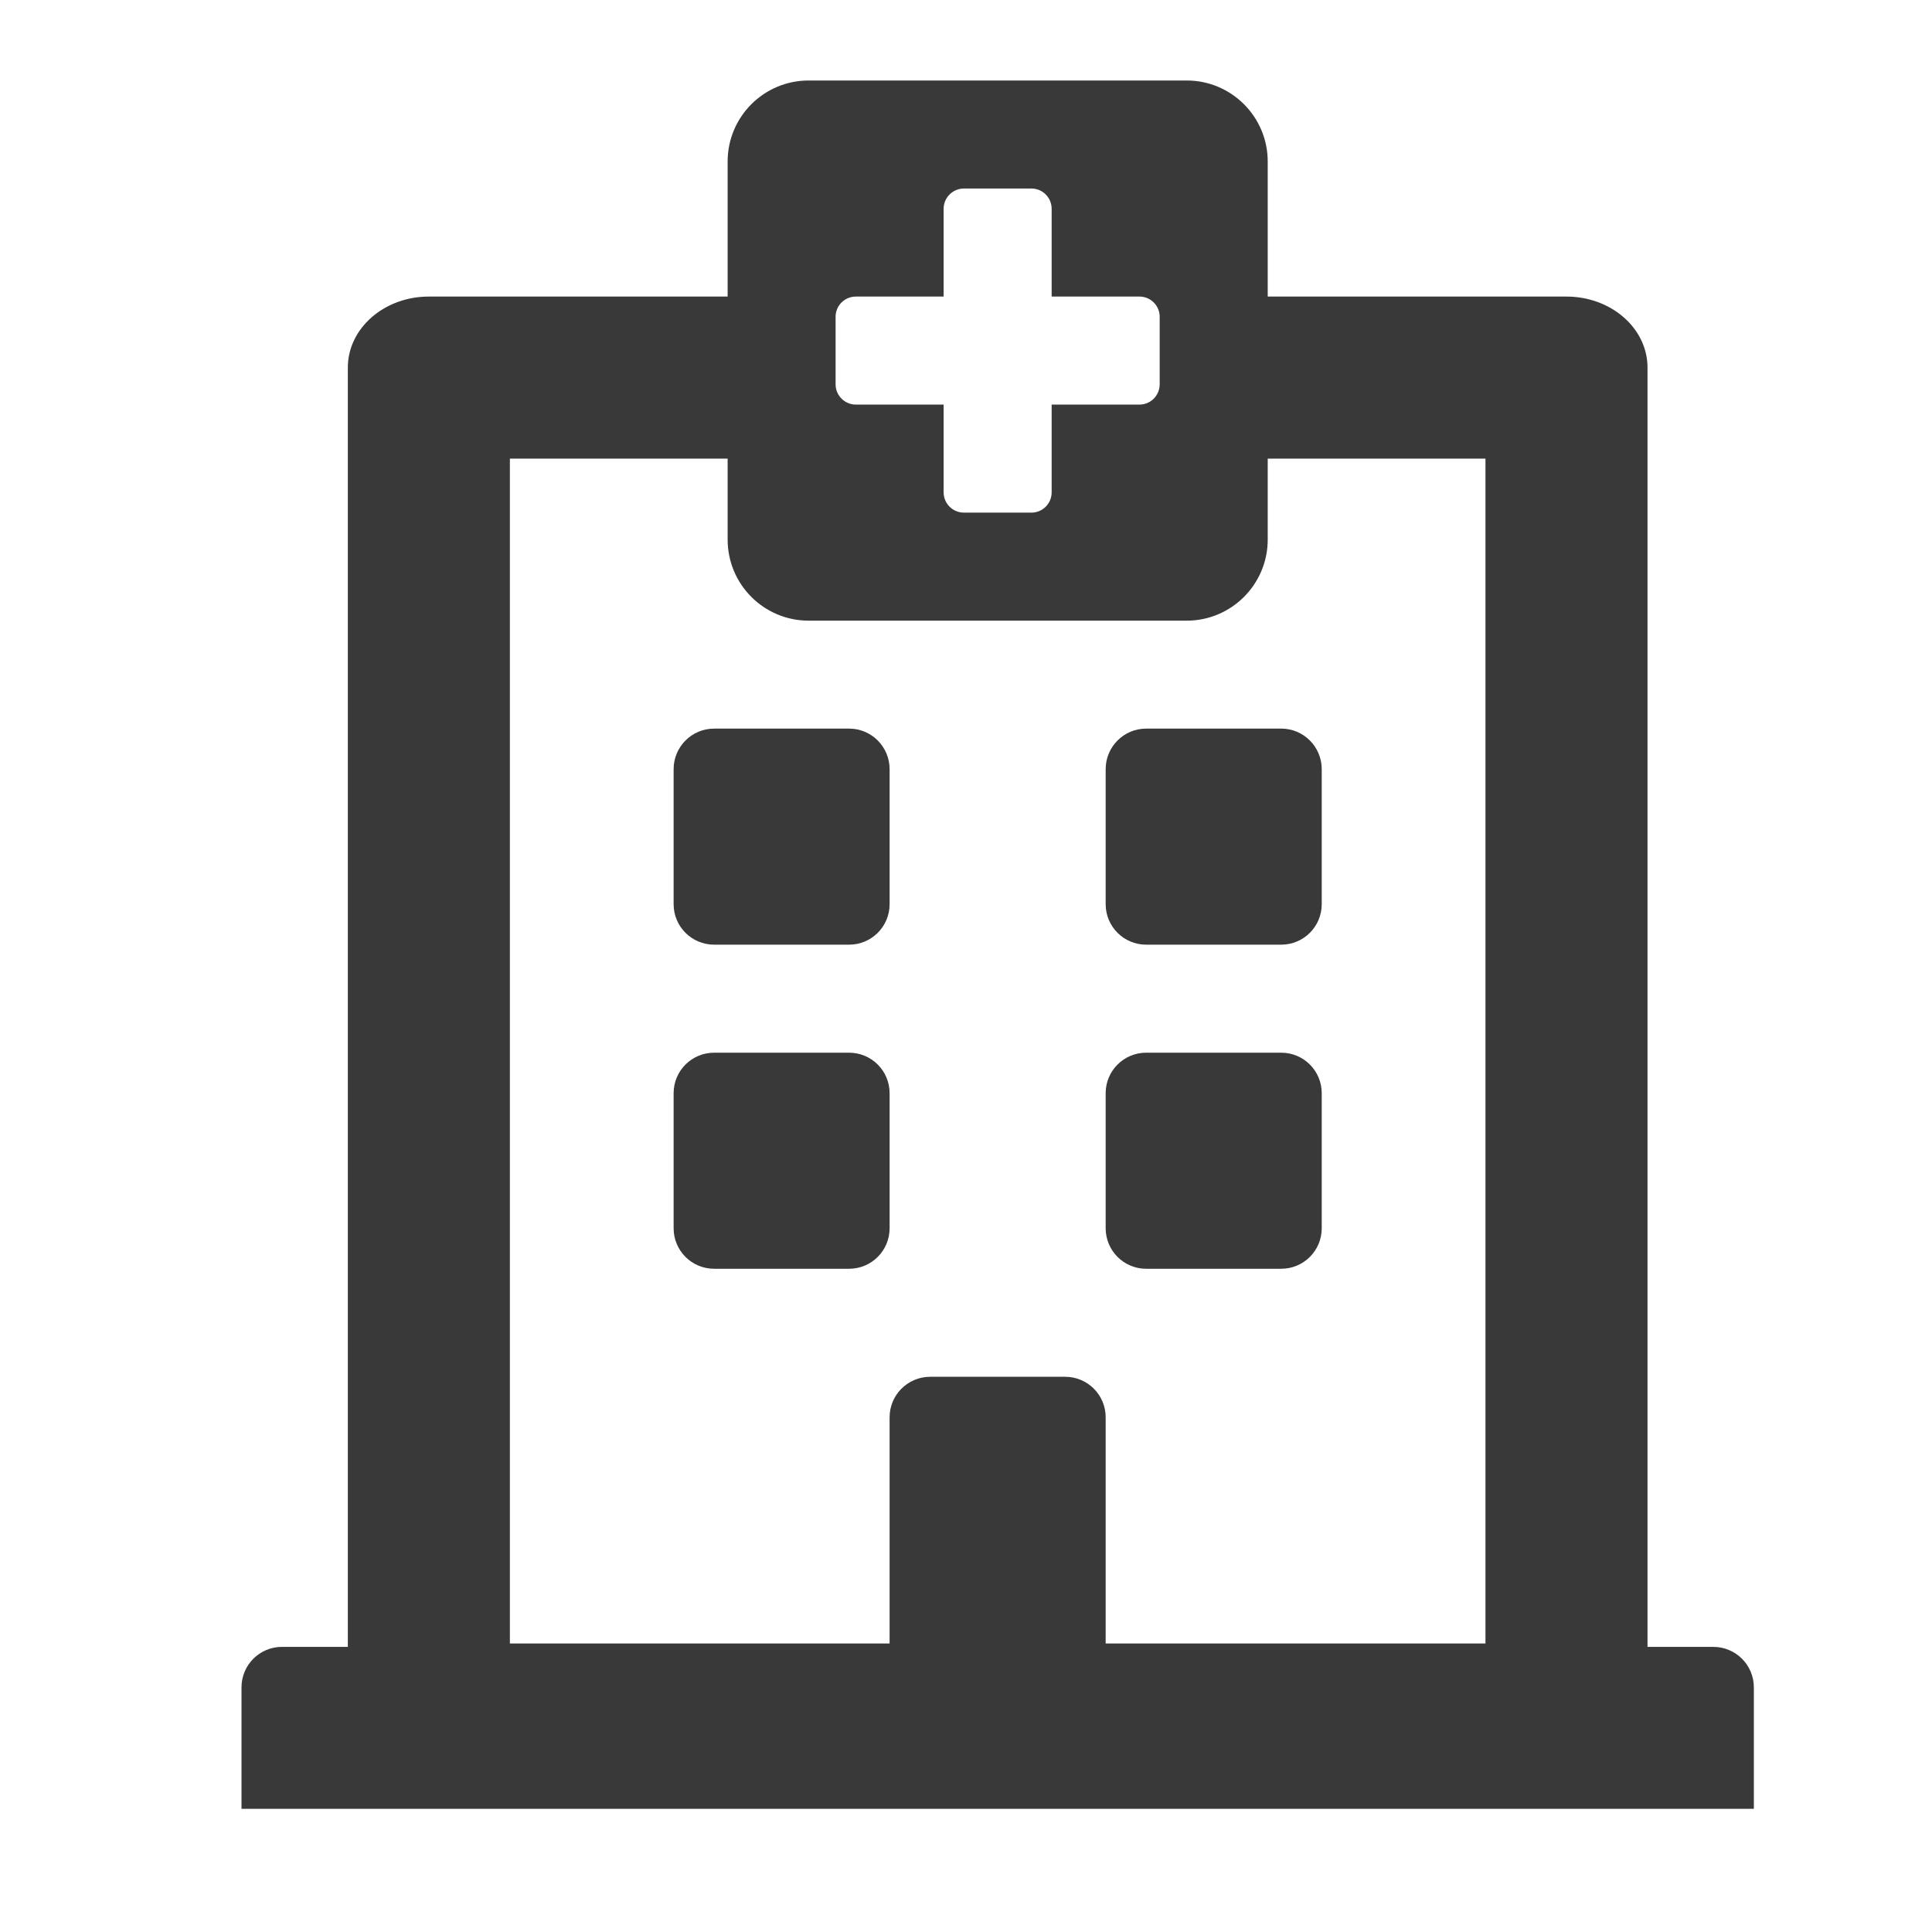
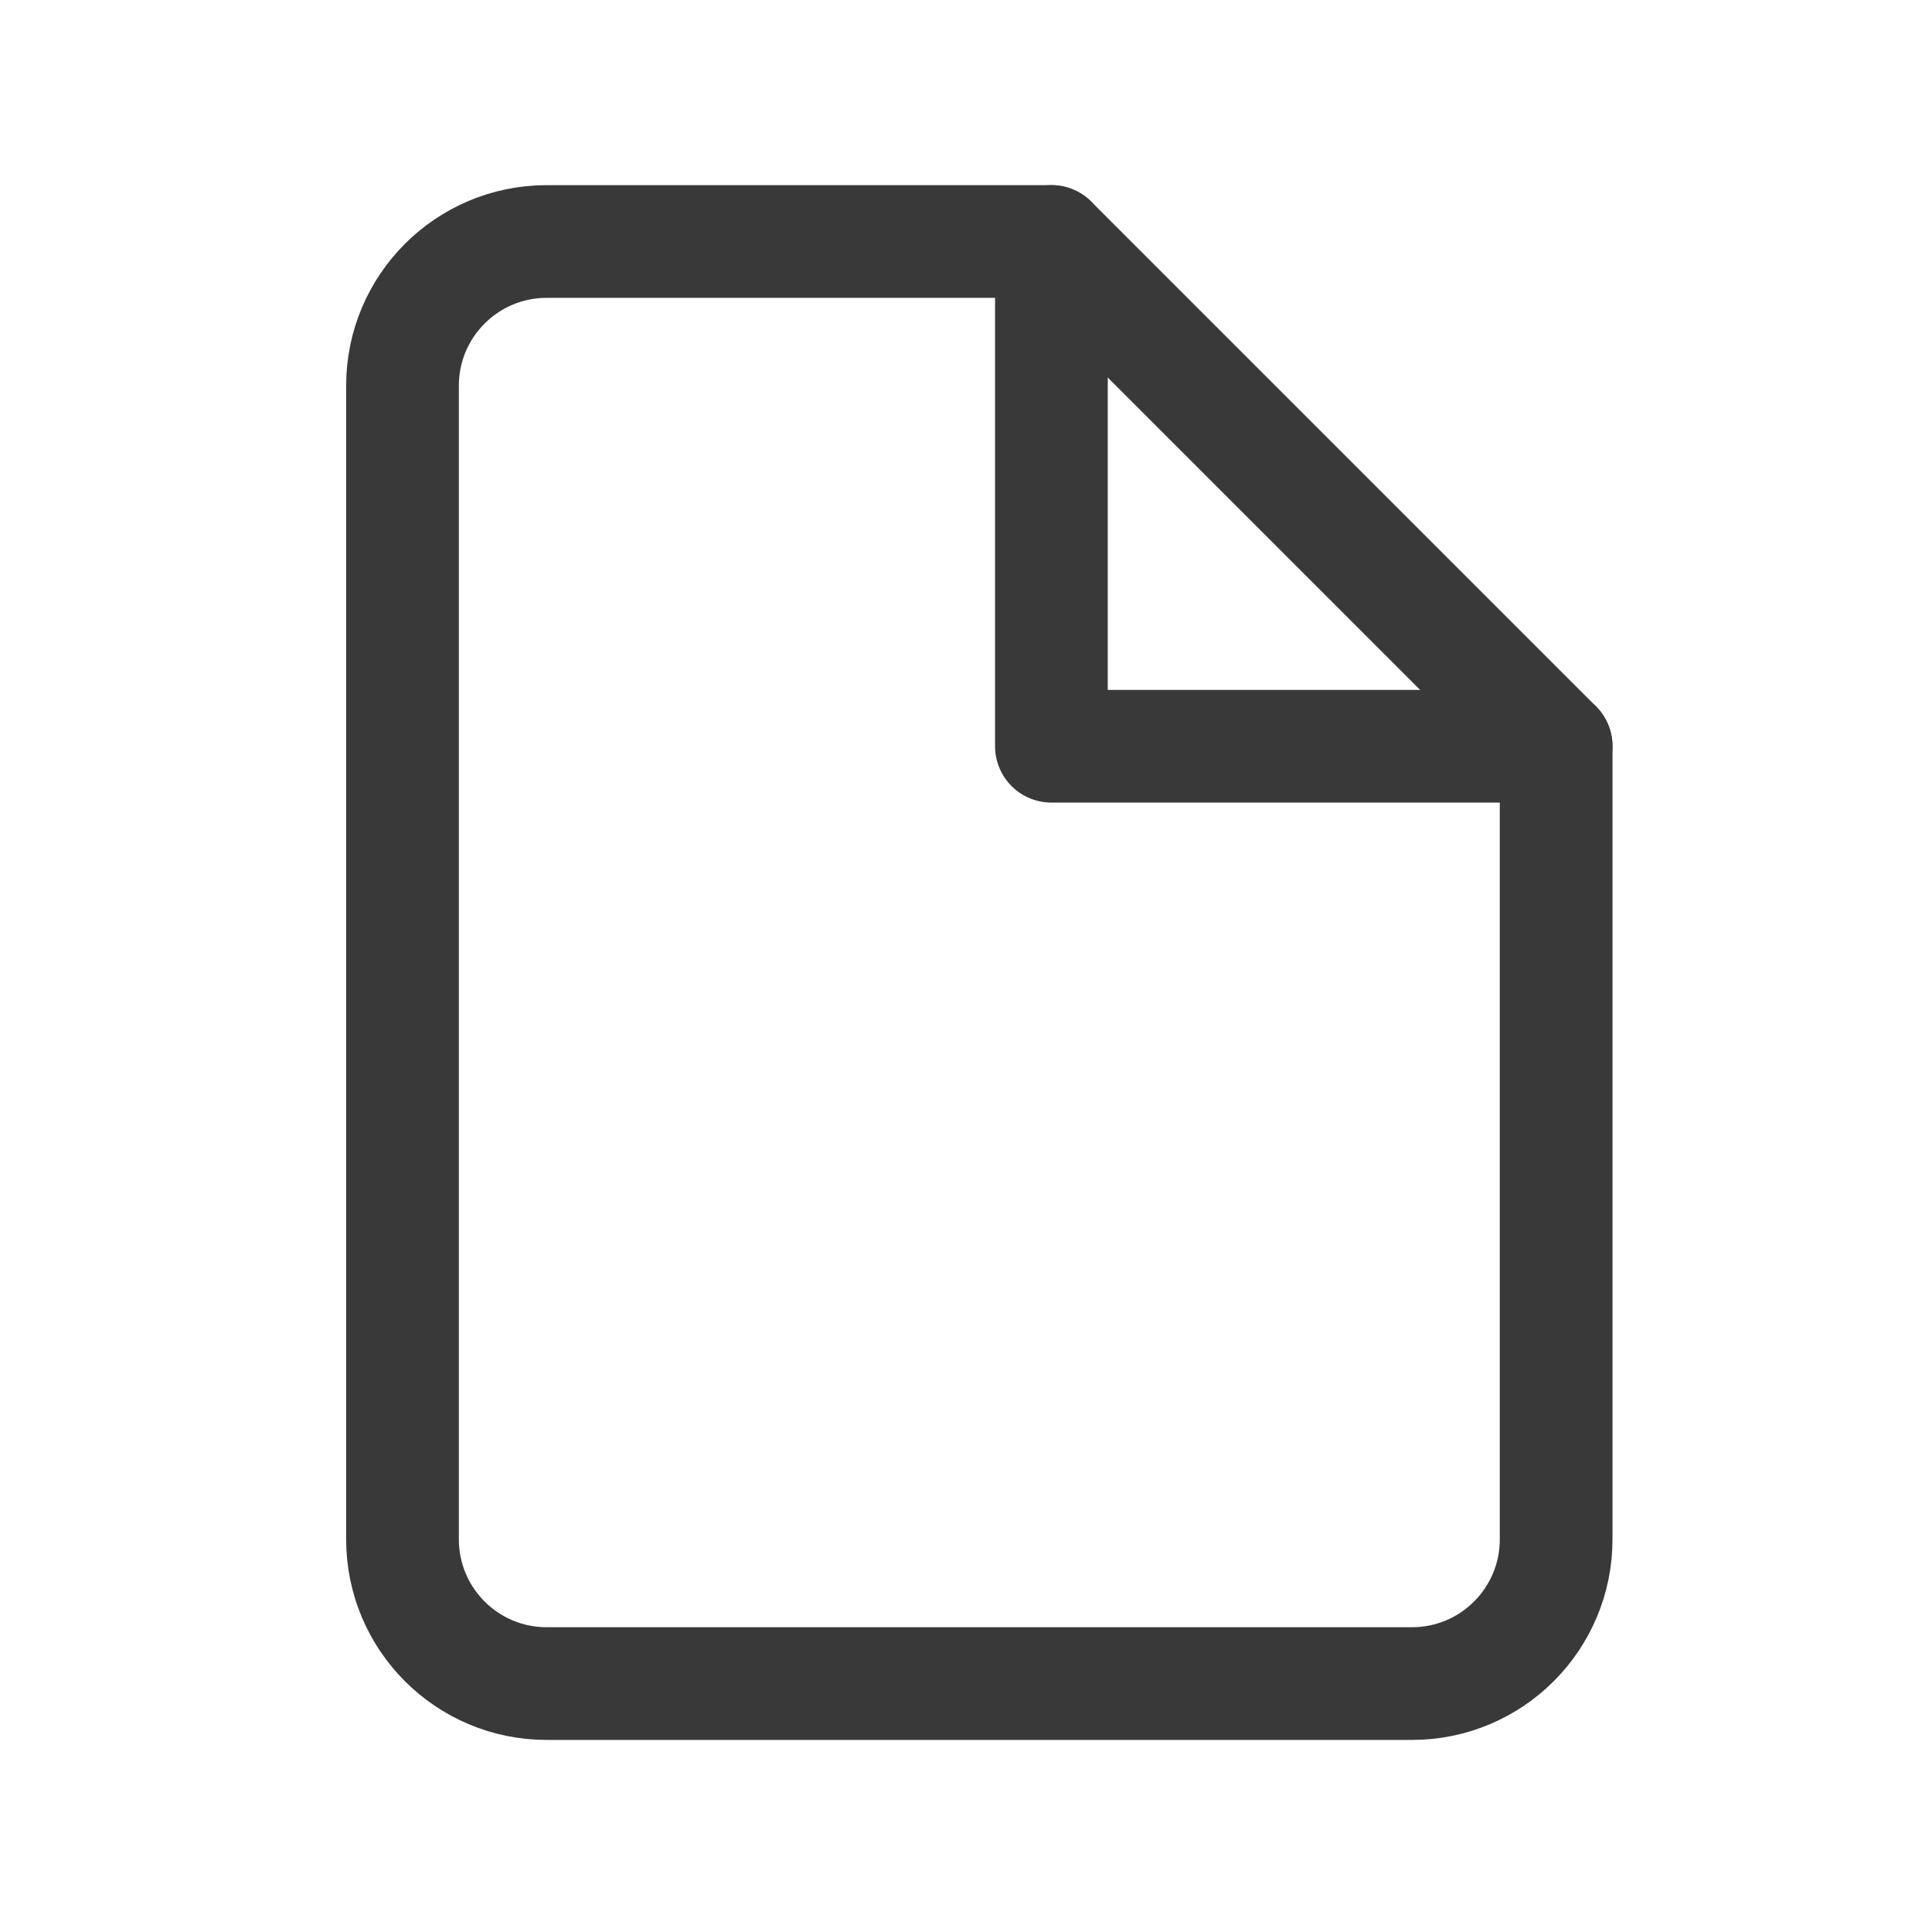
<svg xmlns="http://www.w3.org/2000/svg" width="24" height="24" viewBox="0 0 24 24" fill="none">
-   <path d="M8.368 11.232V9.555C8.368 9.277 8.593 9.051 8.871 9.051H10.548C10.826 9.051 11.051 9.277 11.051 9.555V11.232C11.051 11.51 10.826 11.735 10.548 11.735H8.871C8.593 11.735 8.368 11.51 8.368 11.232ZM14.238 11.735H15.916C16.194 11.735 16.419 11.51 16.419 11.232V9.555C16.419 9.277 16.194 9.051 15.916 9.051H14.238C13.96 9.051 13.735 9.277 13.735 9.555V11.232C13.735 11.51 13.96 11.735 14.238 11.735ZM11.051 15.258V13.58C11.051 13.302 10.826 13.077 10.548 13.077H8.871C8.593 13.077 8.368 13.302 8.368 13.58V15.258C8.368 15.536 8.593 15.761 8.871 15.761H10.548C10.826 15.761 11.051 15.536 11.051 15.258ZM14.238 15.761H15.916C16.194 15.761 16.419 15.536 16.419 15.258V13.58C16.419 13.302 16.194 13.077 15.916 13.077H14.238C13.96 13.077 13.735 13.302 13.735 13.58V15.258C13.735 15.536 13.96 15.761 14.238 15.761ZM21.787 20.961V22.47H3V20.961C3 20.683 3.225 20.458 3.503 20.458H4.321V4.566C4.321 4.079 4.772 3.684 5.327 3.684H9.039V2.006C9.039 1.451 9.489 1 10.045 1H14.742C15.297 1 15.748 1.451 15.748 2.006V3.684H19.459C20.015 3.684 20.466 4.079 20.466 4.566V20.458H21.283C21.561 20.458 21.787 20.683 21.787 20.961ZM6.334 20.416H11.051V17.606C11.051 17.328 11.277 17.103 11.555 17.103H13.232C13.51 17.103 13.735 17.328 13.735 17.606V20.416H18.453V5.697H15.748V6.703C15.748 7.259 15.297 7.71 14.742 7.71H10.045C9.489 7.71 9.039 7.259 9.039 6.703V5.697H6.334V20.416ZM14.155 3.684H13.064V2.594C13.064 2.455 12.952 2.342 12.813 2.342H11.974C11.835 2.342 11.722 2.455 11.722 2.594V3.684H10.632C10.493 3.684 10.38 3.796 10.38 3.935V4.774C10.38 4.913 10.493 5.026 10.632 5.026H11.722V6.116C11.722 6.255 11.835 6.368 11.974 6.368H12.813C12.952 6.368 13.064 6.255 13.064 6.116V5.026H14.155C14.293 5.026 14.406 4.913 14.406 4.774V3.935C14.406 3.796 14.293 3.684 14.155 3.684Z" fill="#393939" />
+   <path d="M13.061 3H6.791C5.802 3 5 3.802 5 4.791V19.122C5 20.112 5.802 20.914 6.791 20.914H17.54C18.529 20.914 19.331 20.112 19.331 19.122V9.27L13.061 3Z" stroke="#393939" stroke-width="1.4" stroke-linecap="round" stroke-linejoin="round" />
+   <path d="M13.061 3V9.27H19.331" stroke="#393939" stroke-width="1.4" stroke-linecap="round" stroke-linejoin="round" />
</svg>
